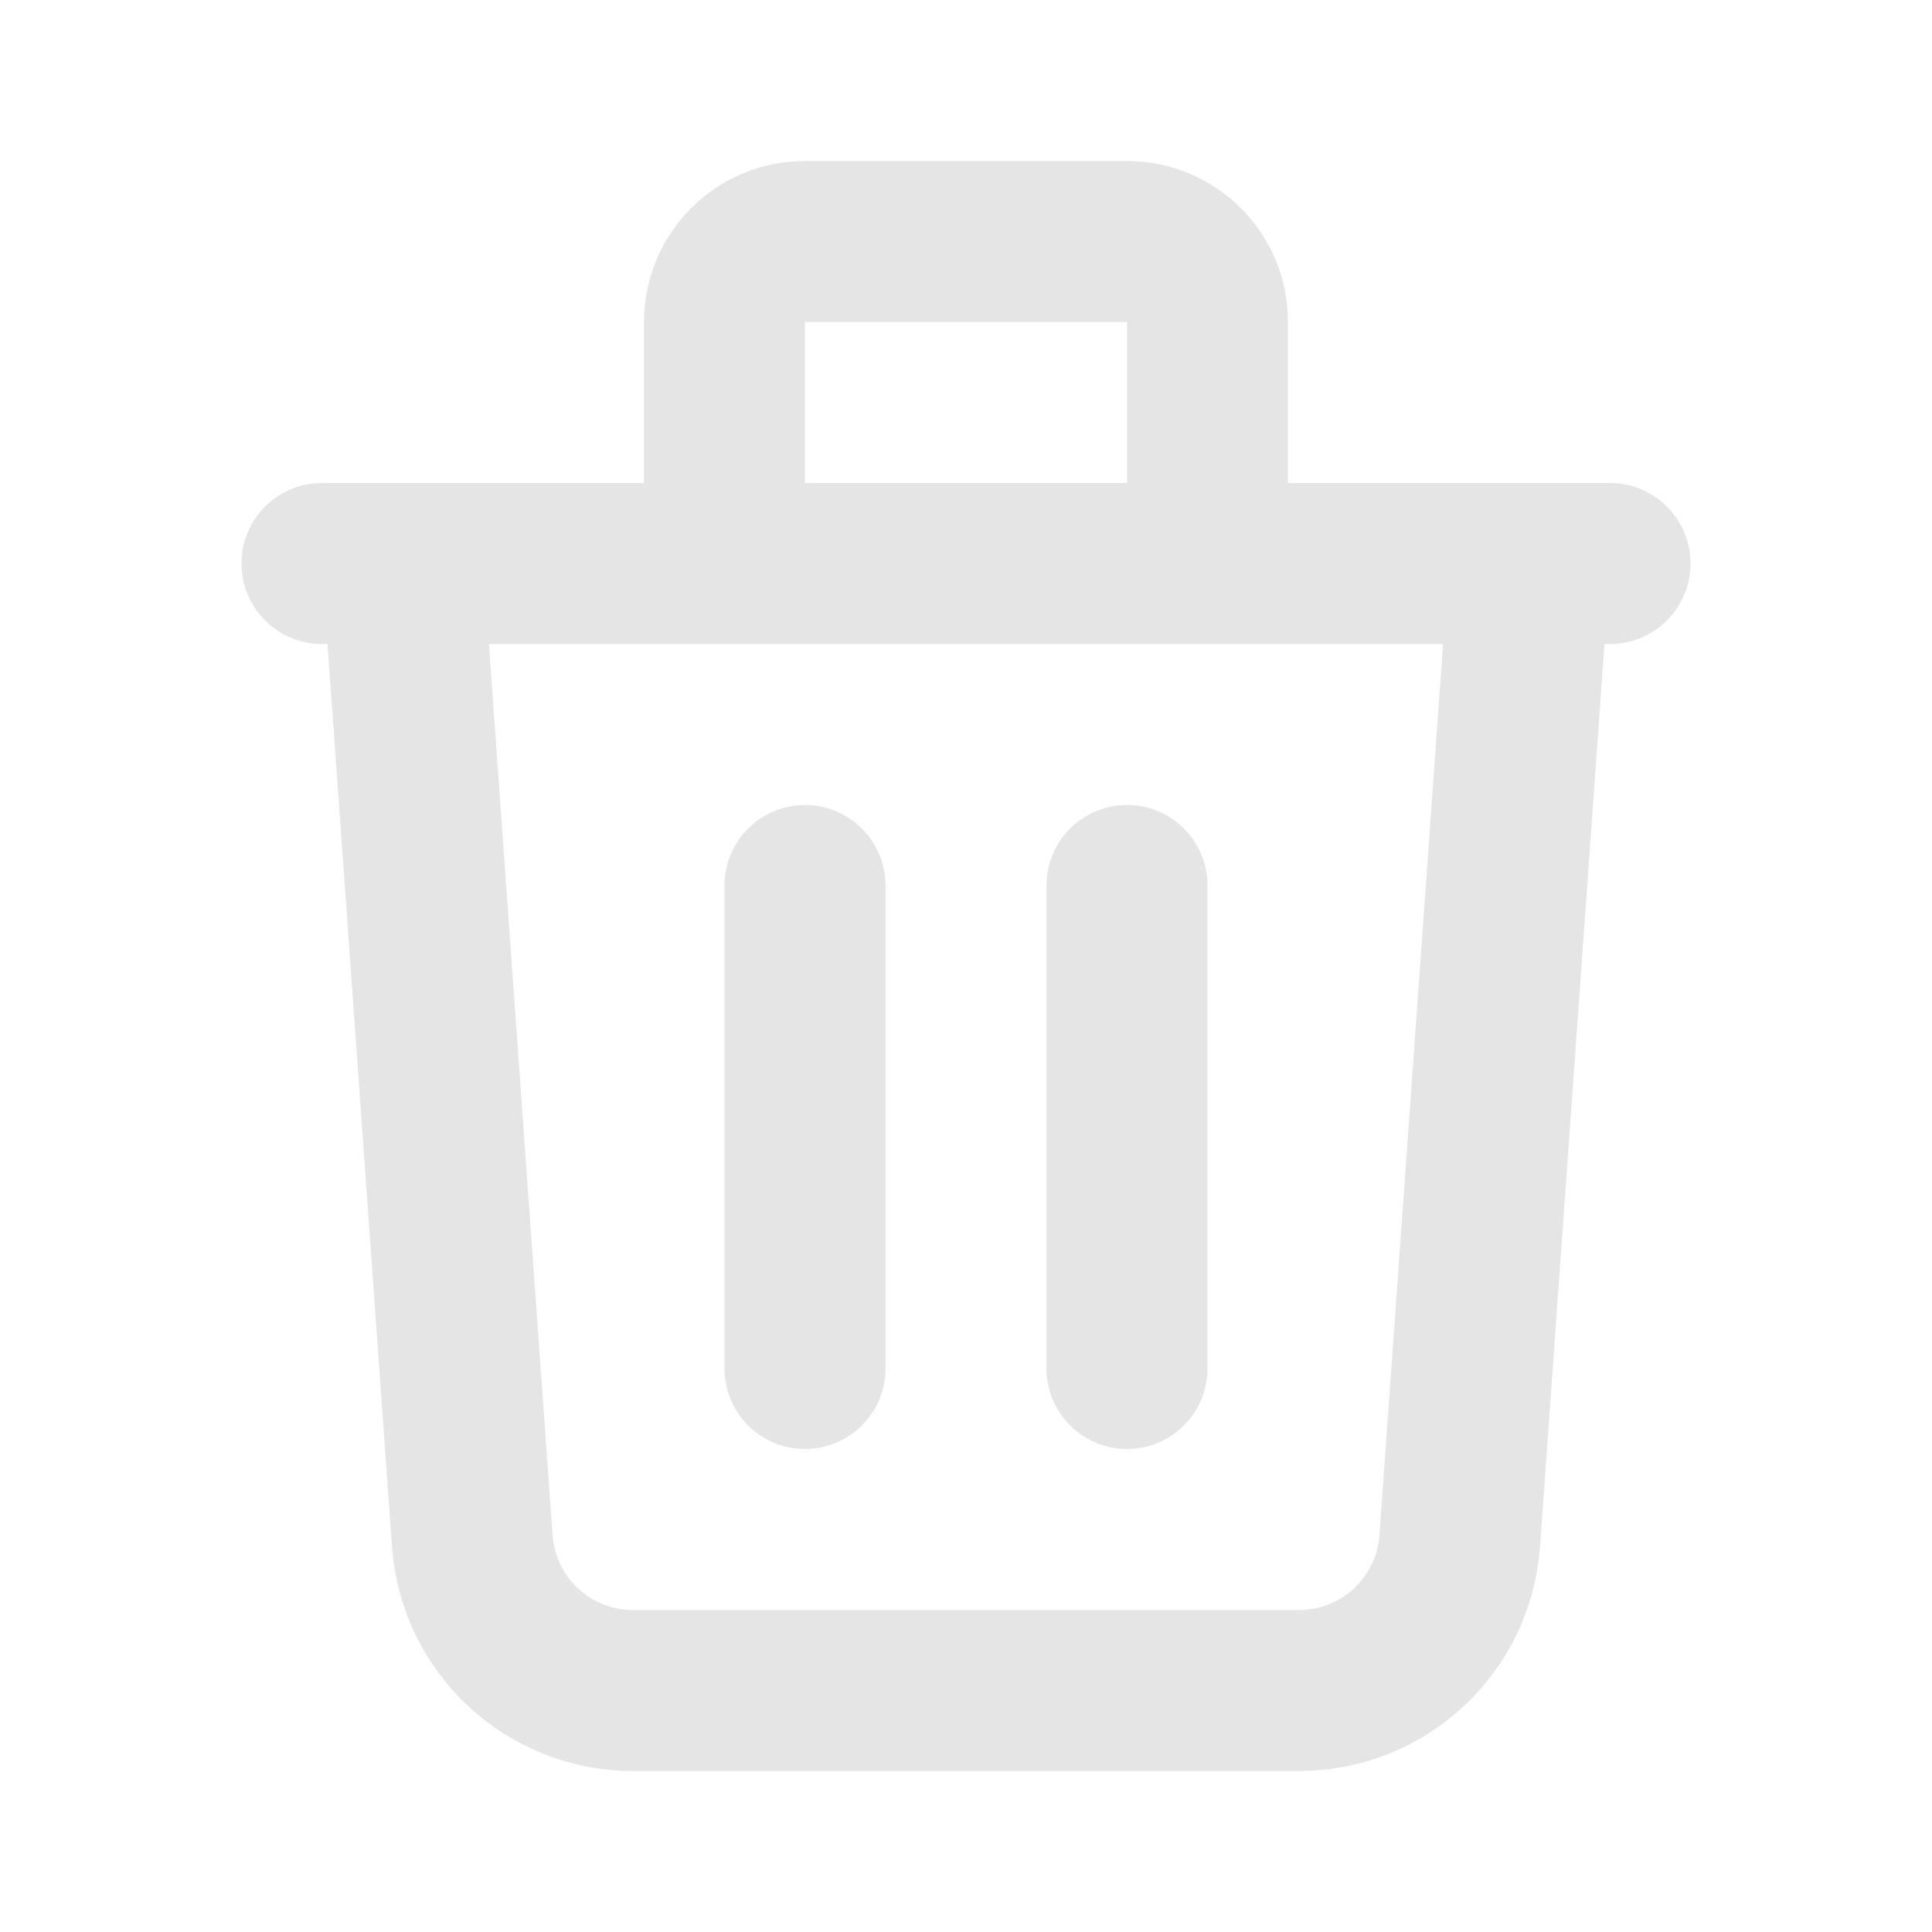
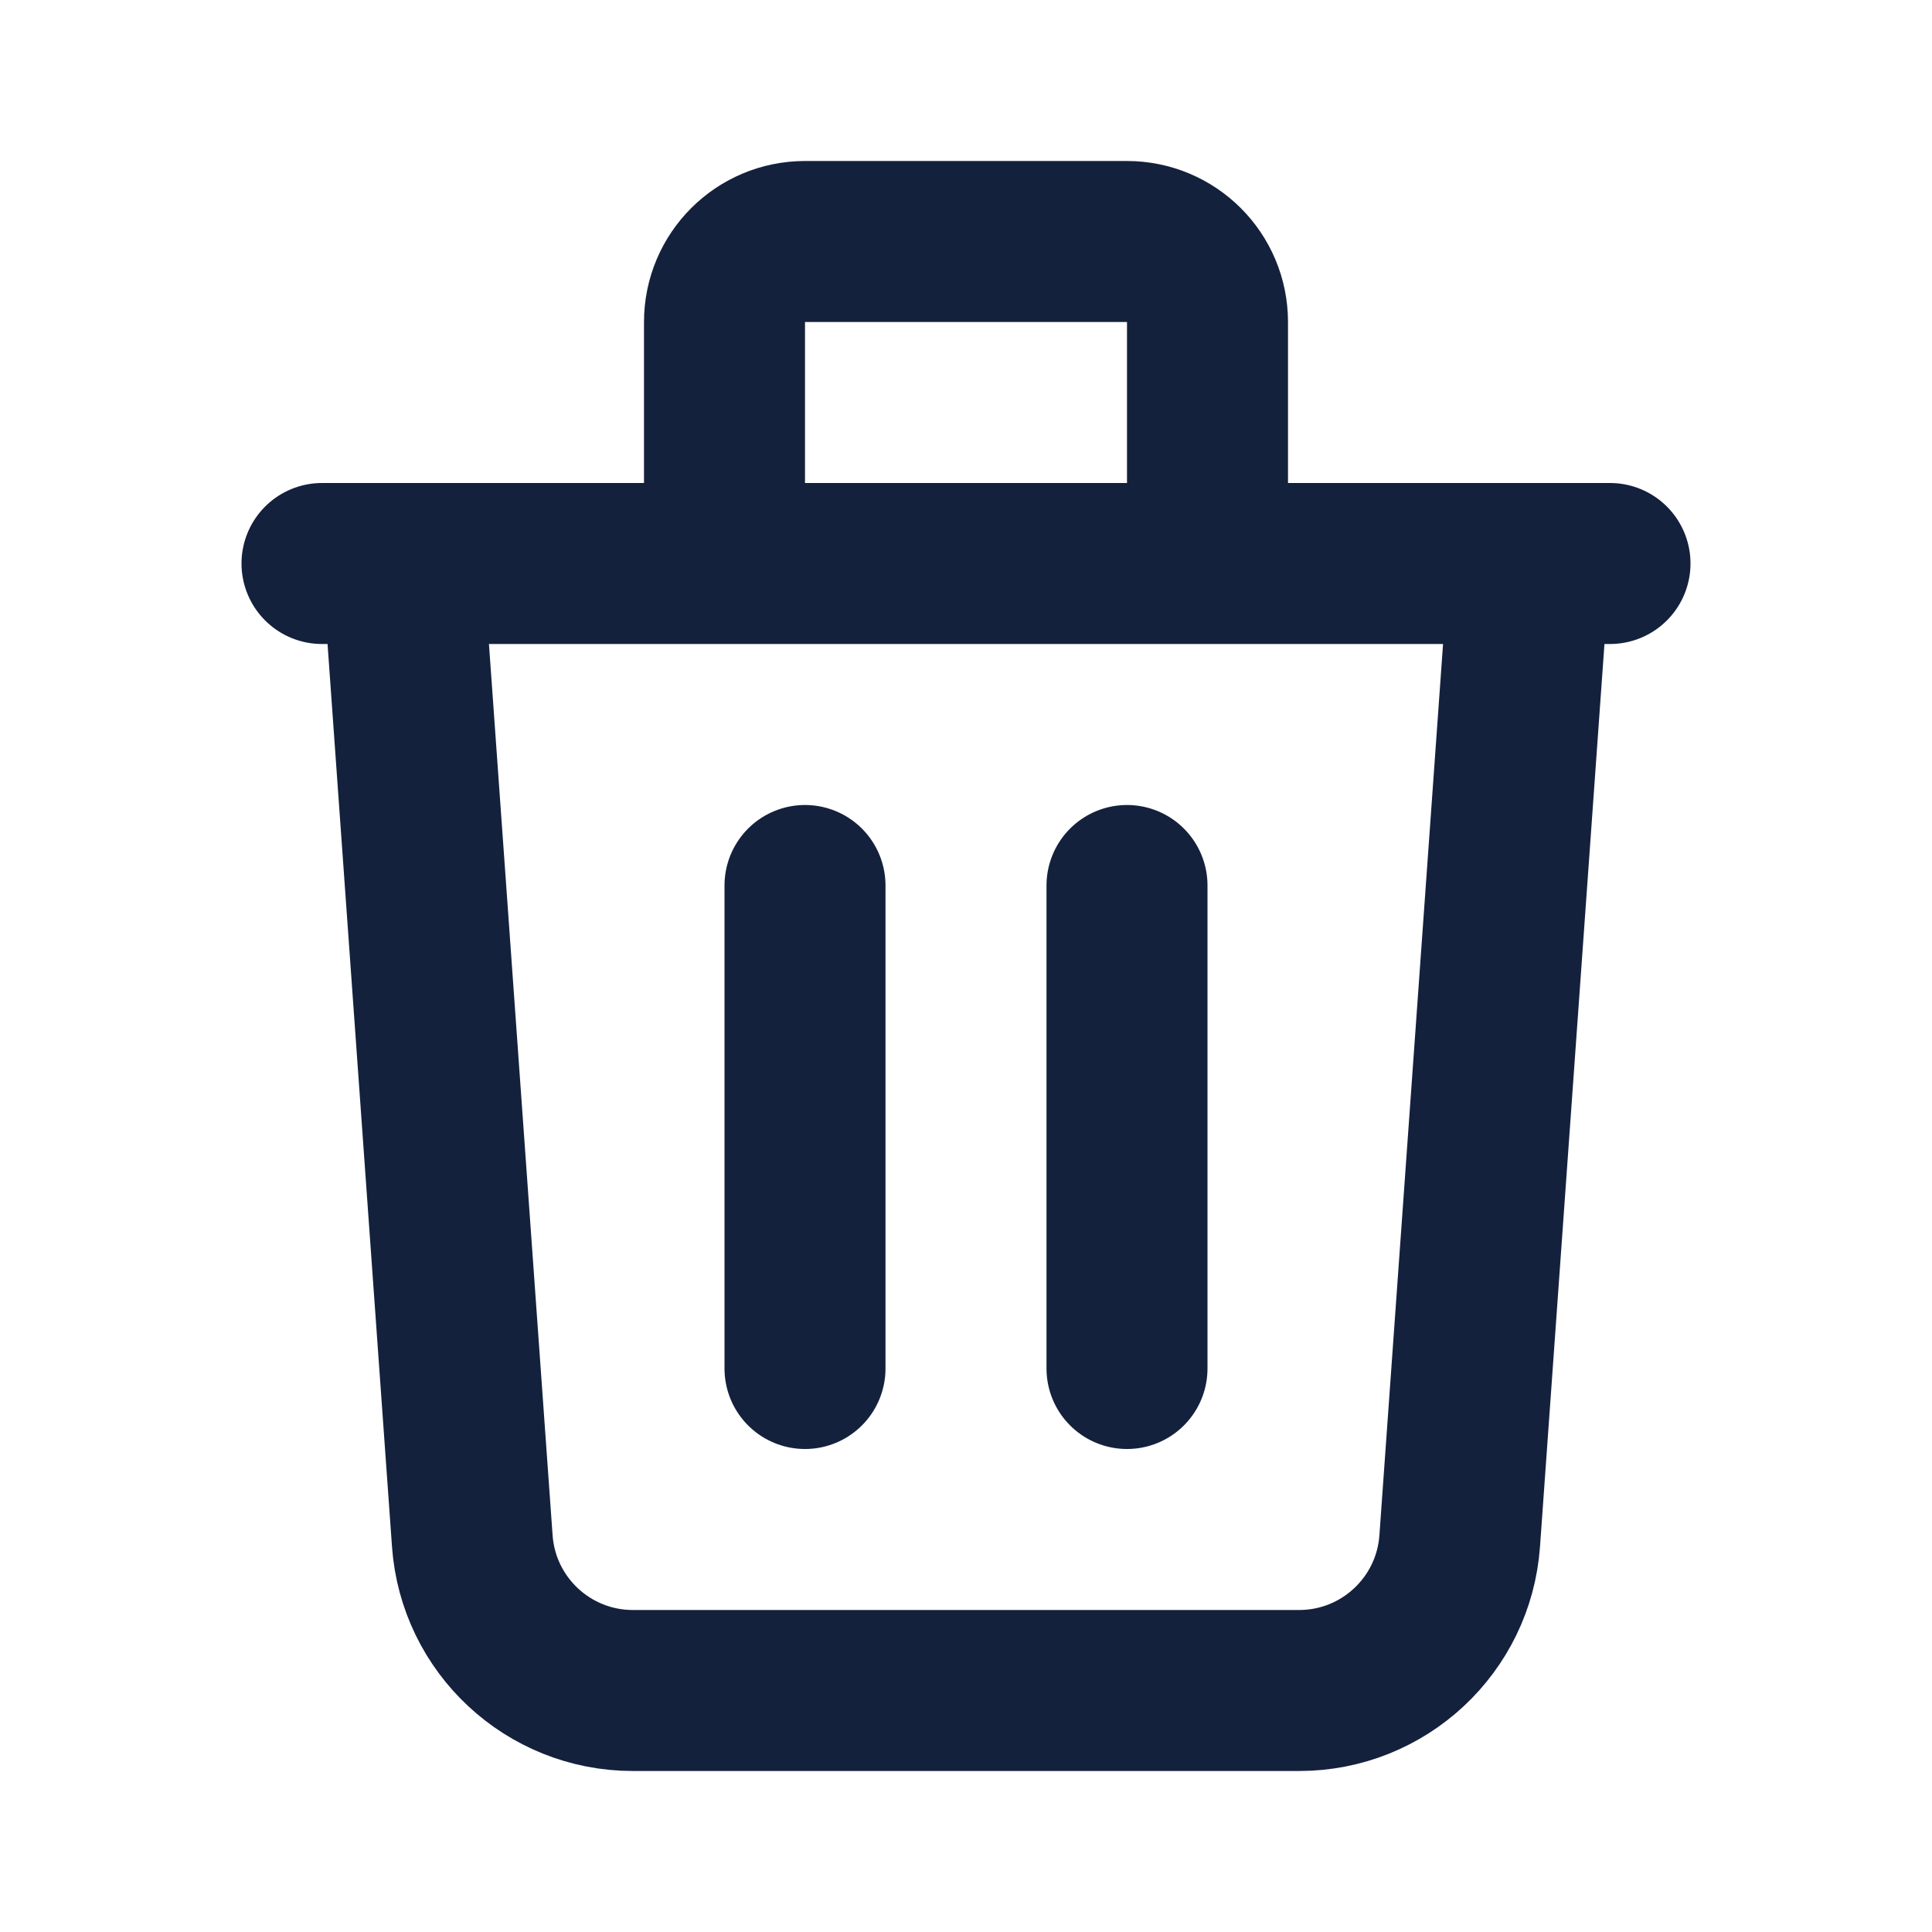
- <svg xmlns="http://www.w3.org/2000/svg" class="h-6 w-6" fill="none" viewBox="0 0 24 24" stroke="#e5e5e5">
+ <svg xmlns="http://www.w3.org/2000/svg" fill="none" viewBox="0 0 24 24" stroke="#14213d">
  <path stroke-linecap="round" stroke-linejoin="round" stroke-width="2" d="M19 7l-.867 12.142A2 2 0 0116.138 21H7.862a2 2 0 01-1.995-1.858L5 7m5 4v6m4-6v6m1-10V4a1 1 0 00-1-1h-4a1 1 0 00-1 1v3M4 7h16" />
</svg>
